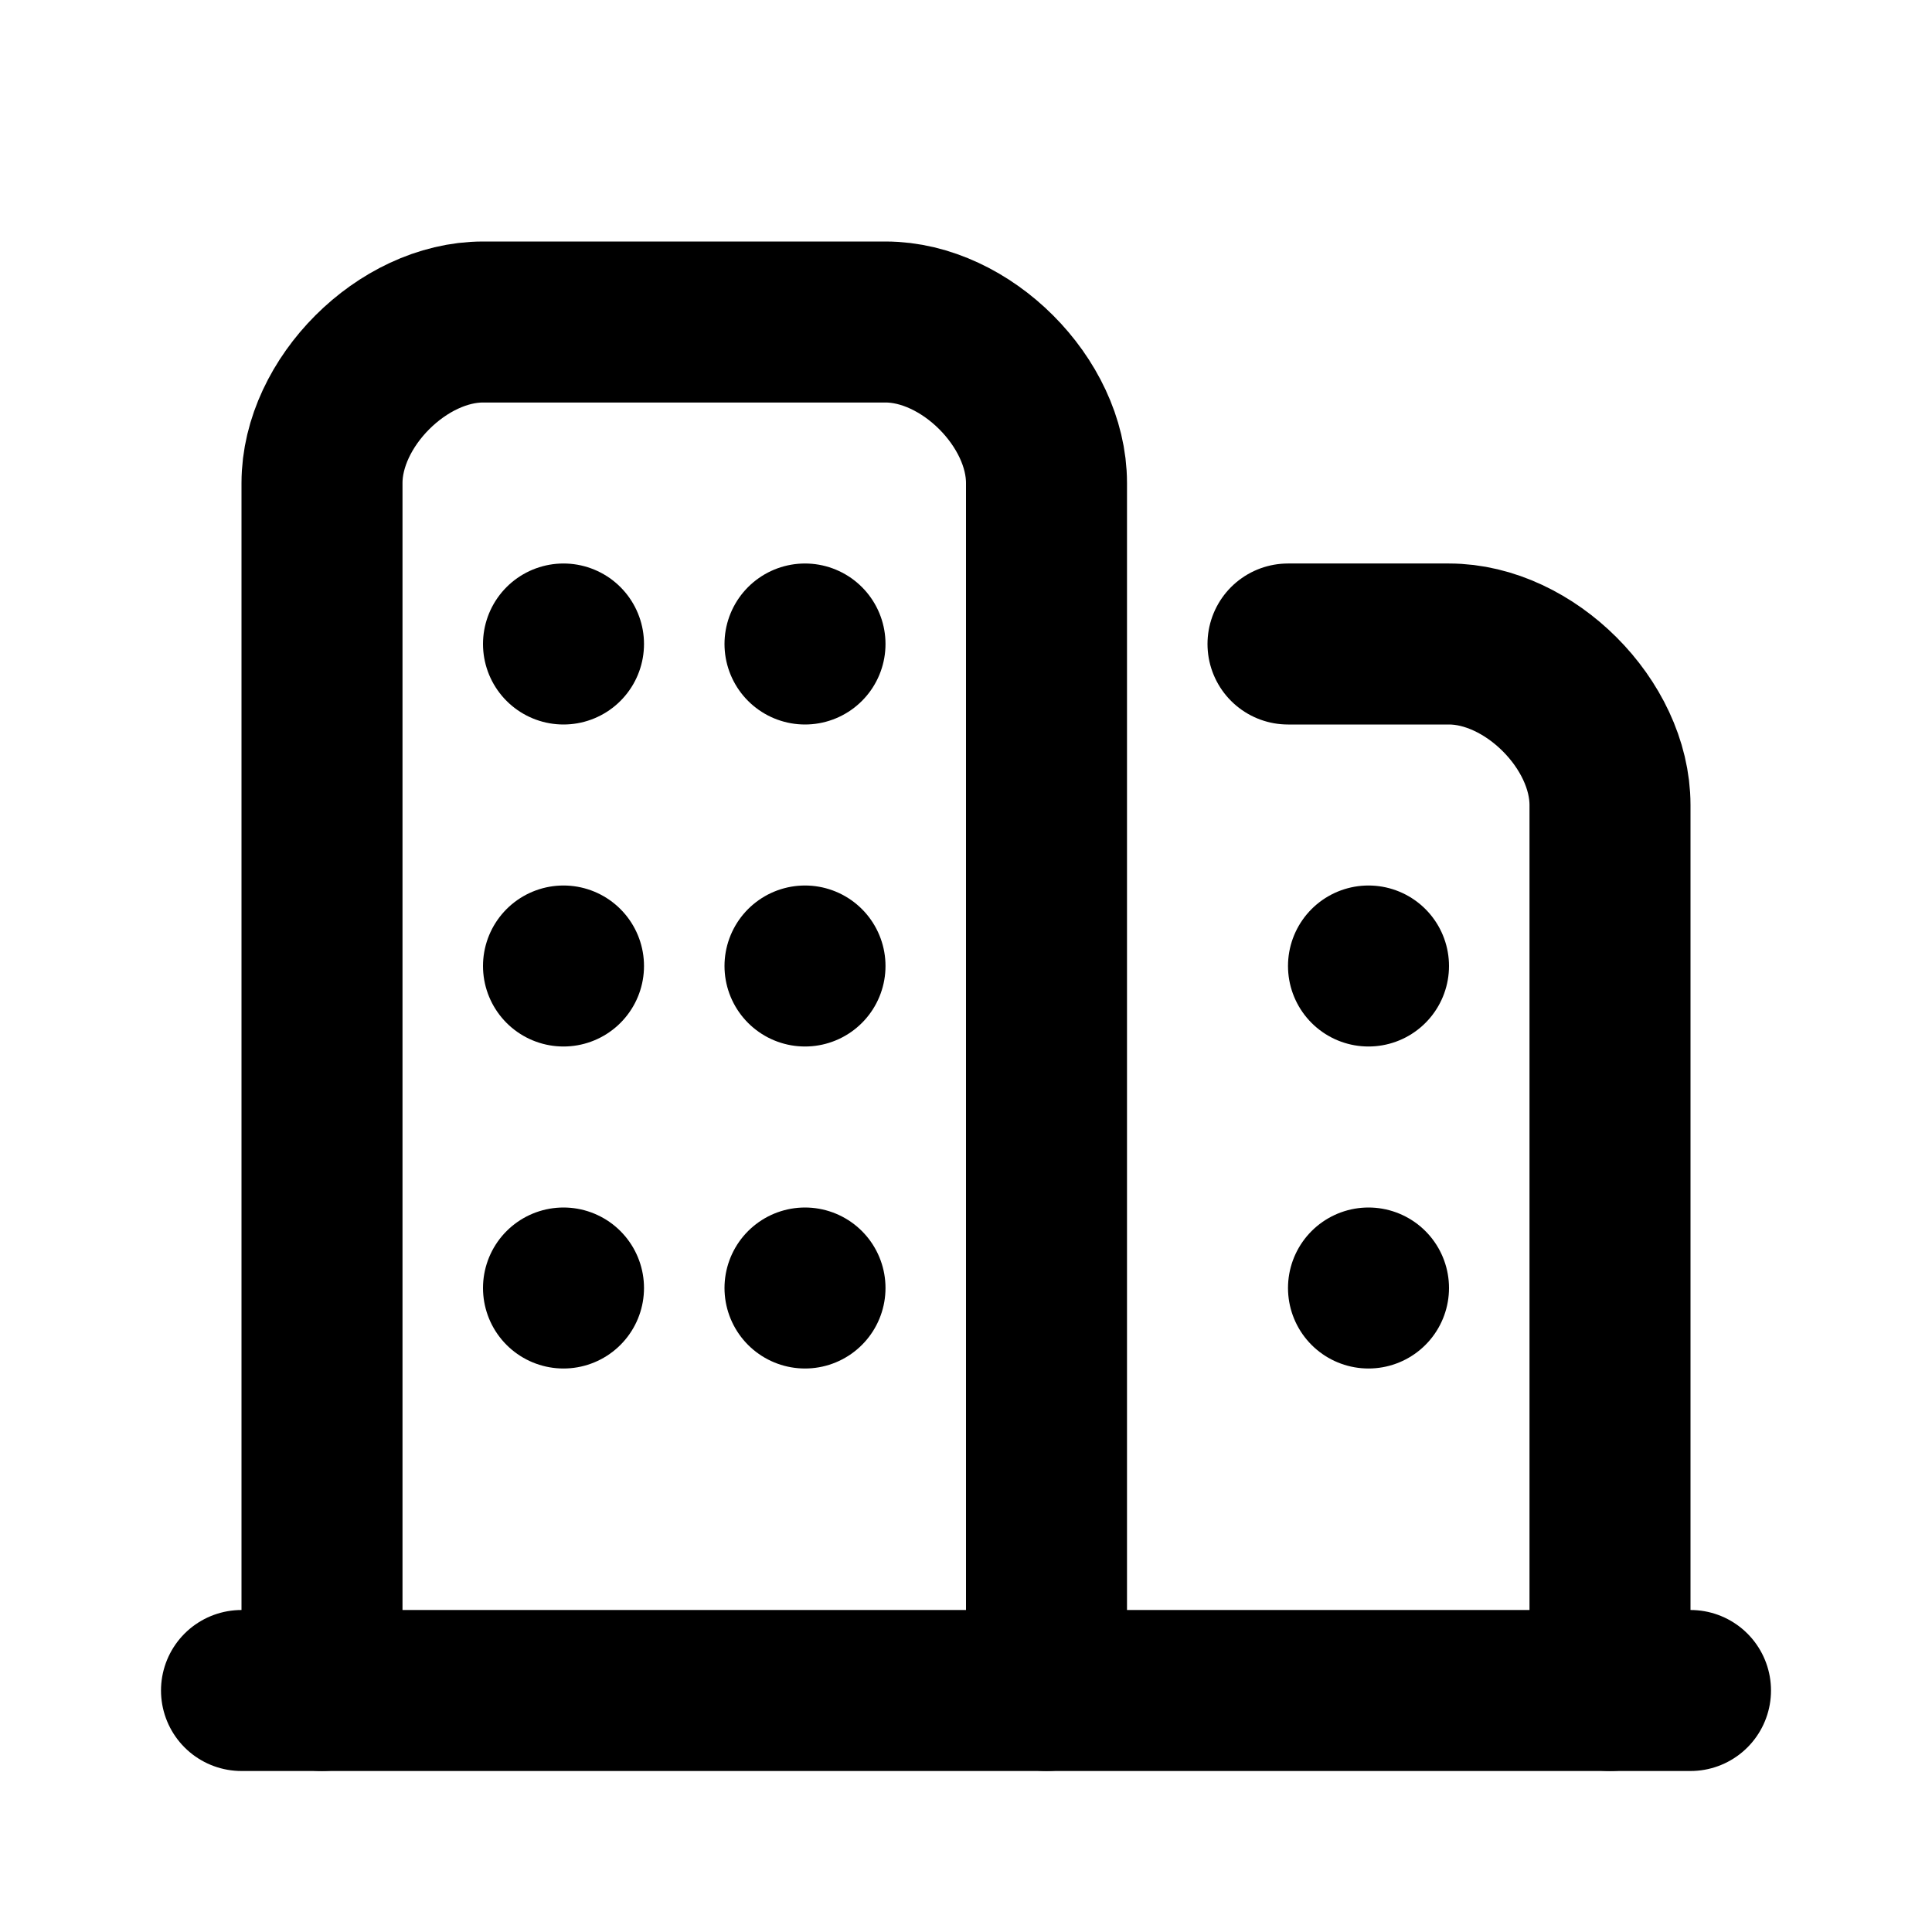
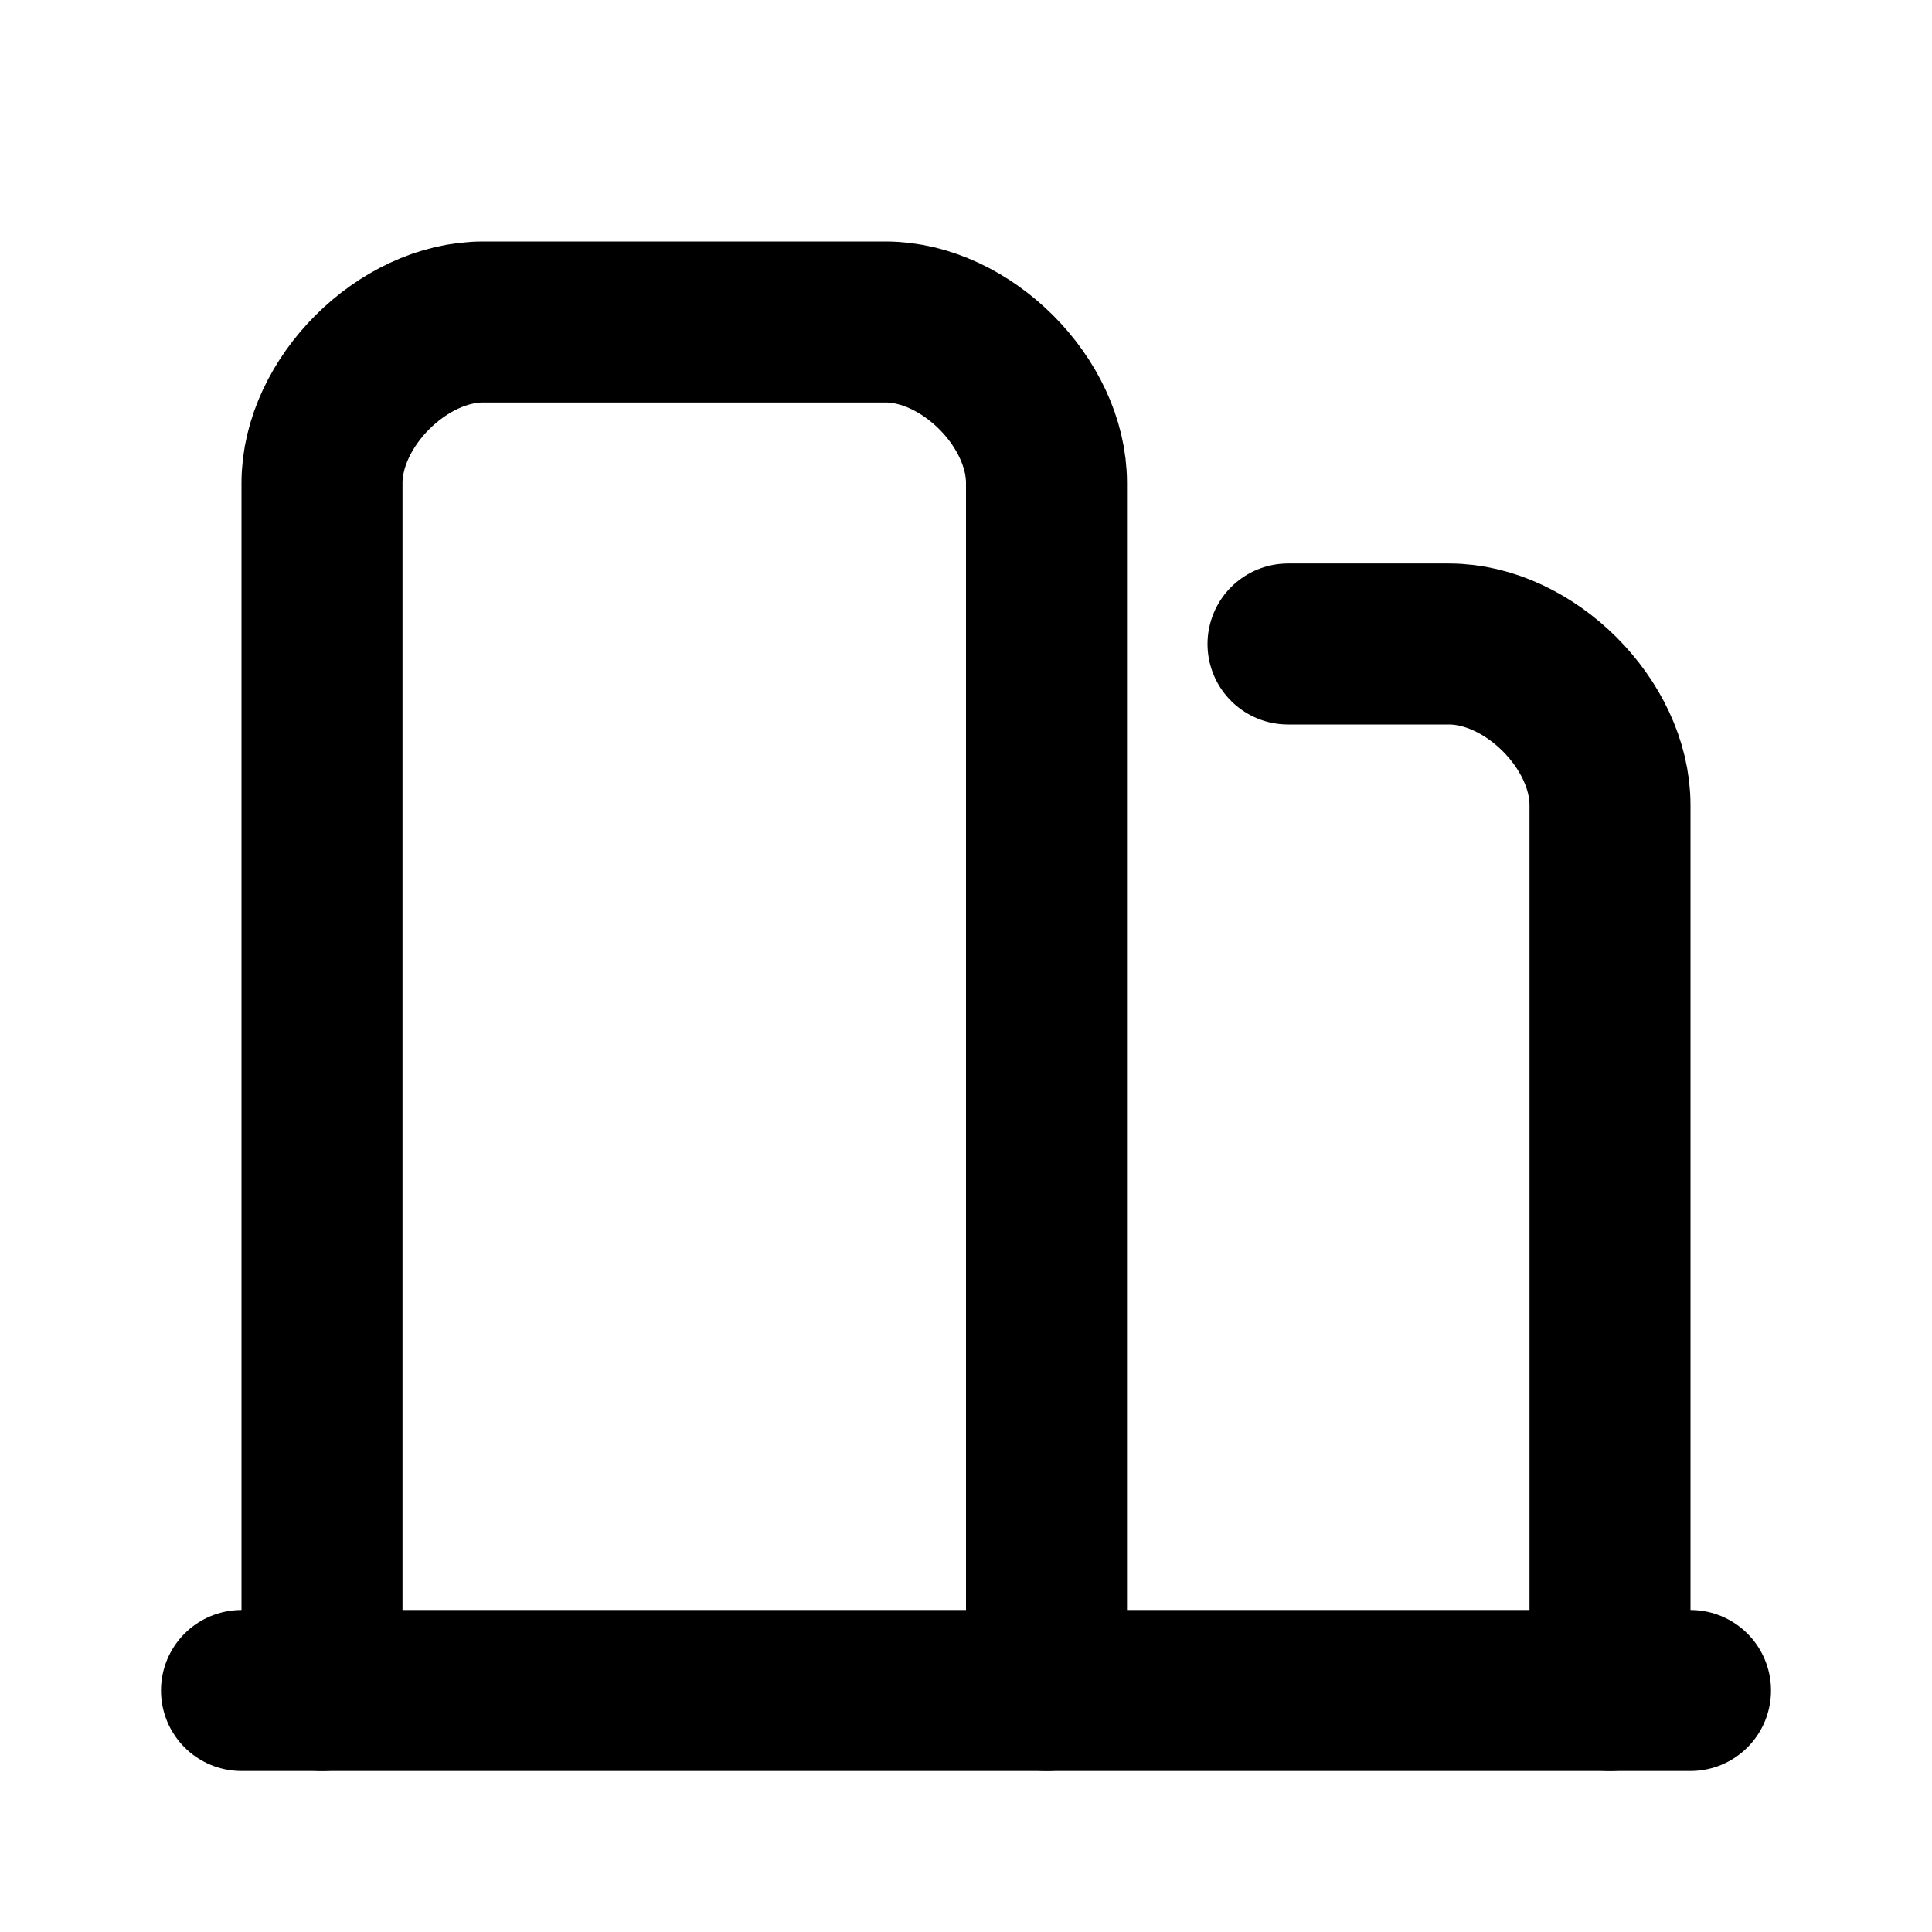
<svg xmlns="http://www.w3.org/2000/svg" width="24" height="24" viewBox="0 0 24 24" fill="none" stroke="currentColor" stroke-width="2" stroke-linecap="round" stroke-linejoin="round">
  <path d="M4 21v-15c0 -1 1 -2 2 -2h5c1 0 2 1 2 2v15" />
  <path d="M16 8h2c1 0 2 1 2 2v11" />
  <path d="M3 21h18" />
-   <path d="M10 12v0" />
-   <path d="M10 16v0" />
-   <path d="M10 8v0" />
-   <path d="M7 12v0" />
-   <path d="M7 16v0" />
-   <path d="M7 8v0" />
-   <path d="M17 12v0" />
-   <path d="M17 16v0" />
+   <path d="M10 12" />
+   <path d="M10 16" />
+   <path d="M10 8" />
+   <path d="M7 12" />
+   <path d="M7 16" />
+   <path d="M7 8" />
+   <path d="M17 12" />
+   <path d="M17 16" />
</svg>
